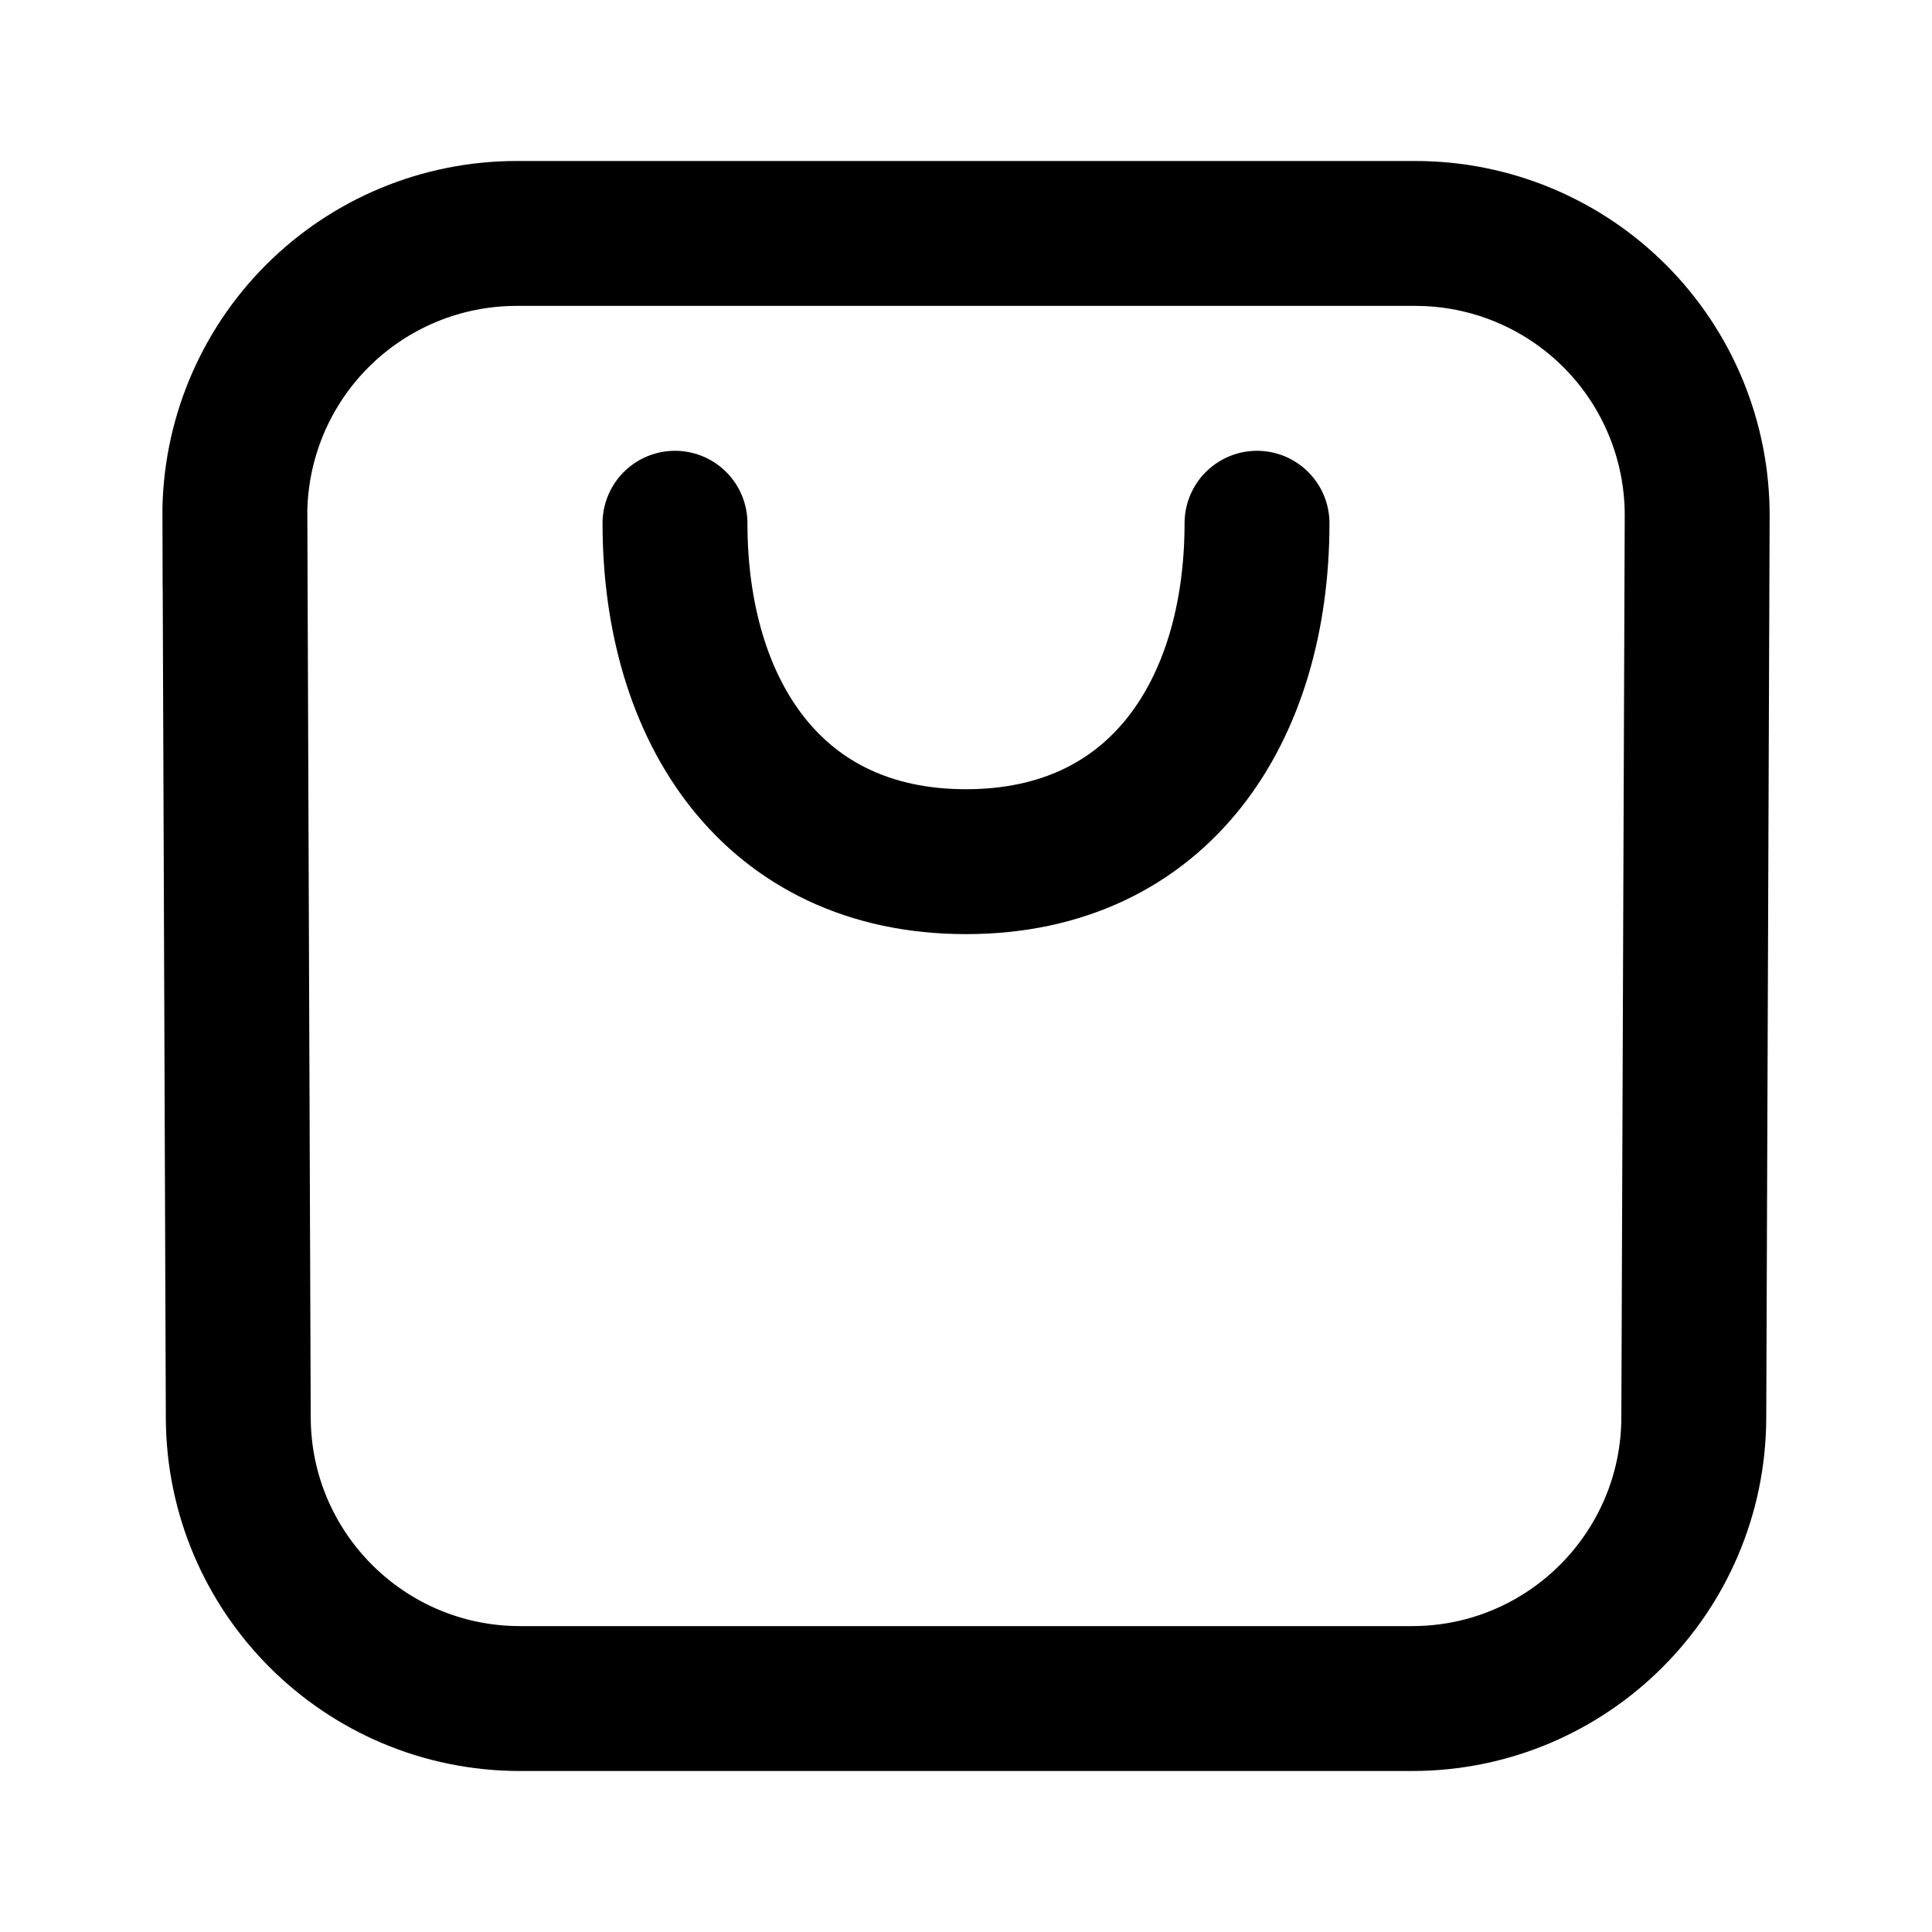
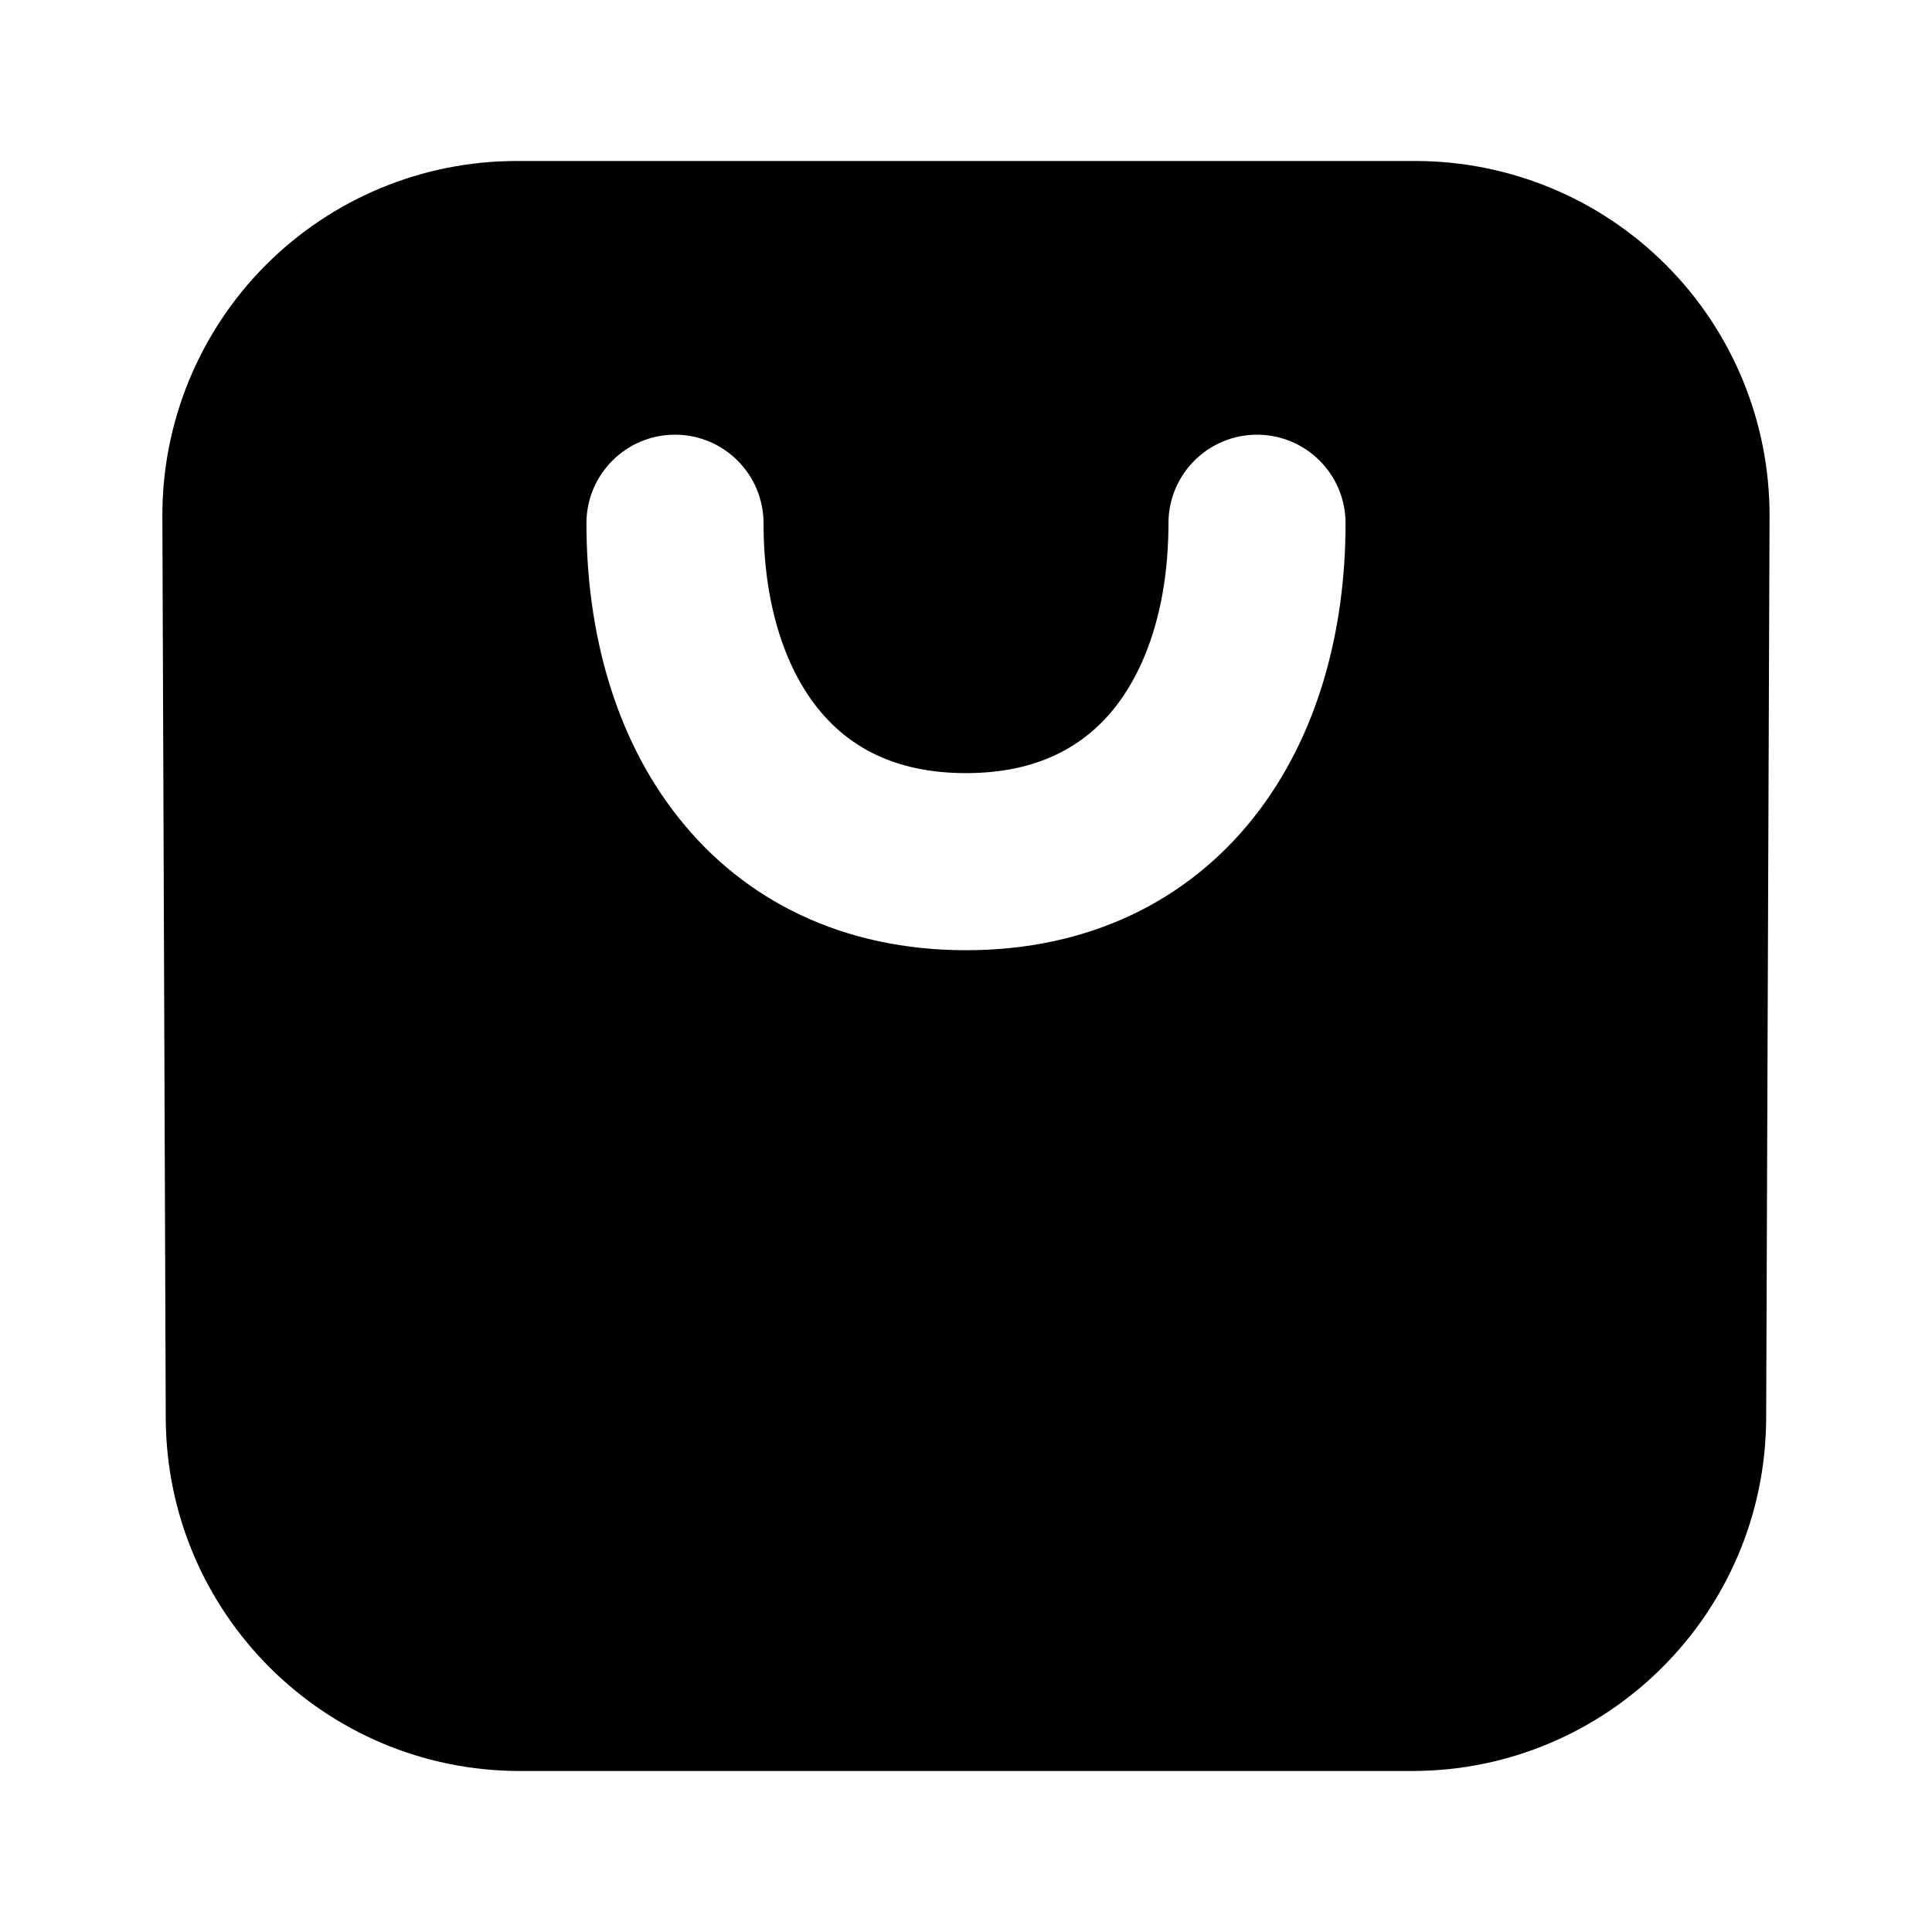
- <svg width="24" height="24" fill="none" viewBox="0 0 24 24" class="_dockBar_icon_o71KT">
-   <path stroke="currentColor" stroke-width="1.8" d="M2.917 6.413a3.5 3.5 0 013.5-3.513h11.166a3.5 3.5 0 013.5 3.513l-.042 11.2a3.5 3.5 0 01-3.5 3.487H6.46a3.5 3.5 0 01-3.5-3.487l-.042-11.2z" />
-   <path stroke="currentColor" stroke-linecap="round" stroke-width="1.8" d="M15.615 6.5c0 2.322-1.205 4.204-3.615 4.204S8.385 8.822 8.385 6.5" />
+ <svg xmlns="http://www.w3.org/2000/svg" width="24" height="24" fill="none" viewBox="0 0 24 24" class="_dockBar_active_icon_-91ee">
+   <path fill="currentColor" fill-rule="evenodd" d="M6.417 2a4.4 4.4 0 00-4.4 4.417l.042 11.2A4.4 4.4 0 006.459 22H17.54a4.4 4.4 0 004.4-4.384l.042-11.2A4.4 4.4 0 0017.583 2H6.418zm3.068 4.5a1.1 1.1 0 00-2.2 0c0 1.336.345 2.65 1.142 3.655.821 1.038 2.05 1.649 3.573 1.649 1.524 0 2.752-.611 3.574-1.649.796-1.005 1.141-2.319 1.141-3.655a1.1 1.1 0 00-2.2 0c0 .985-.257 1.773-.666 2.29-.383.483-.963.814-1.849.814s-1.466-.33-1.849-.815c-.409-.516-.666-1.304-.666-2.289z" clip-rule="evenodd" />
</svg>
